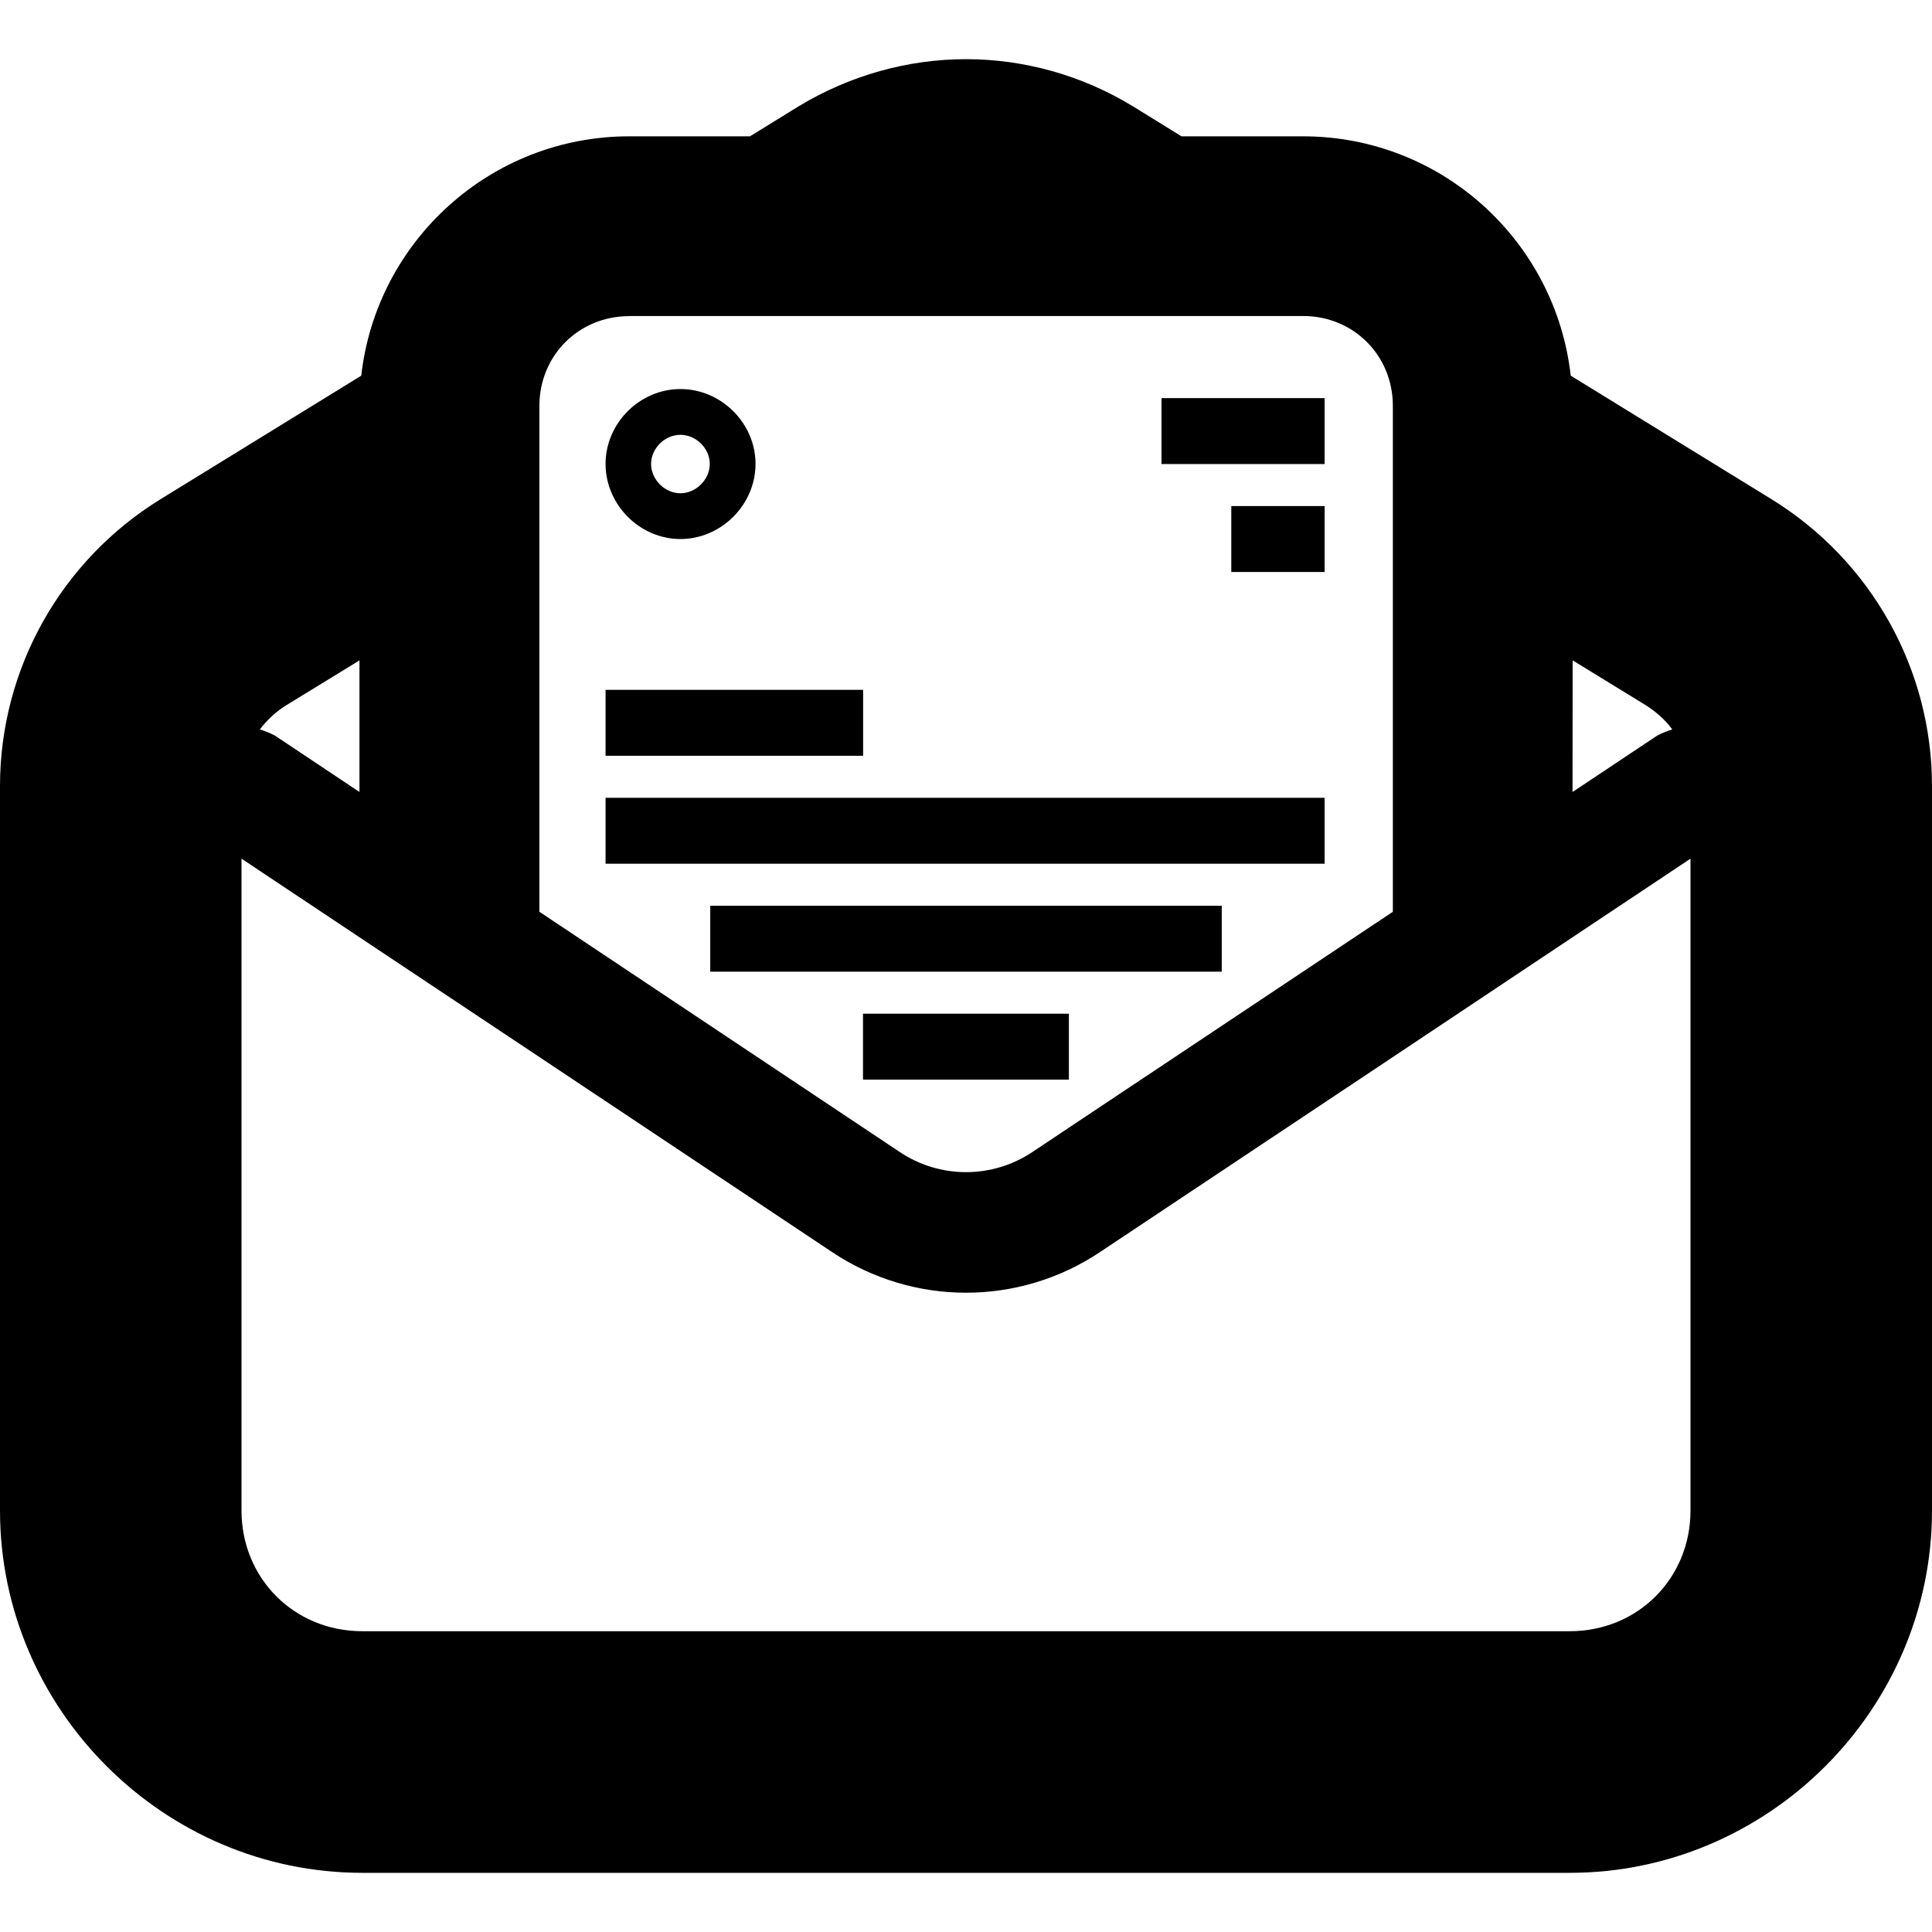
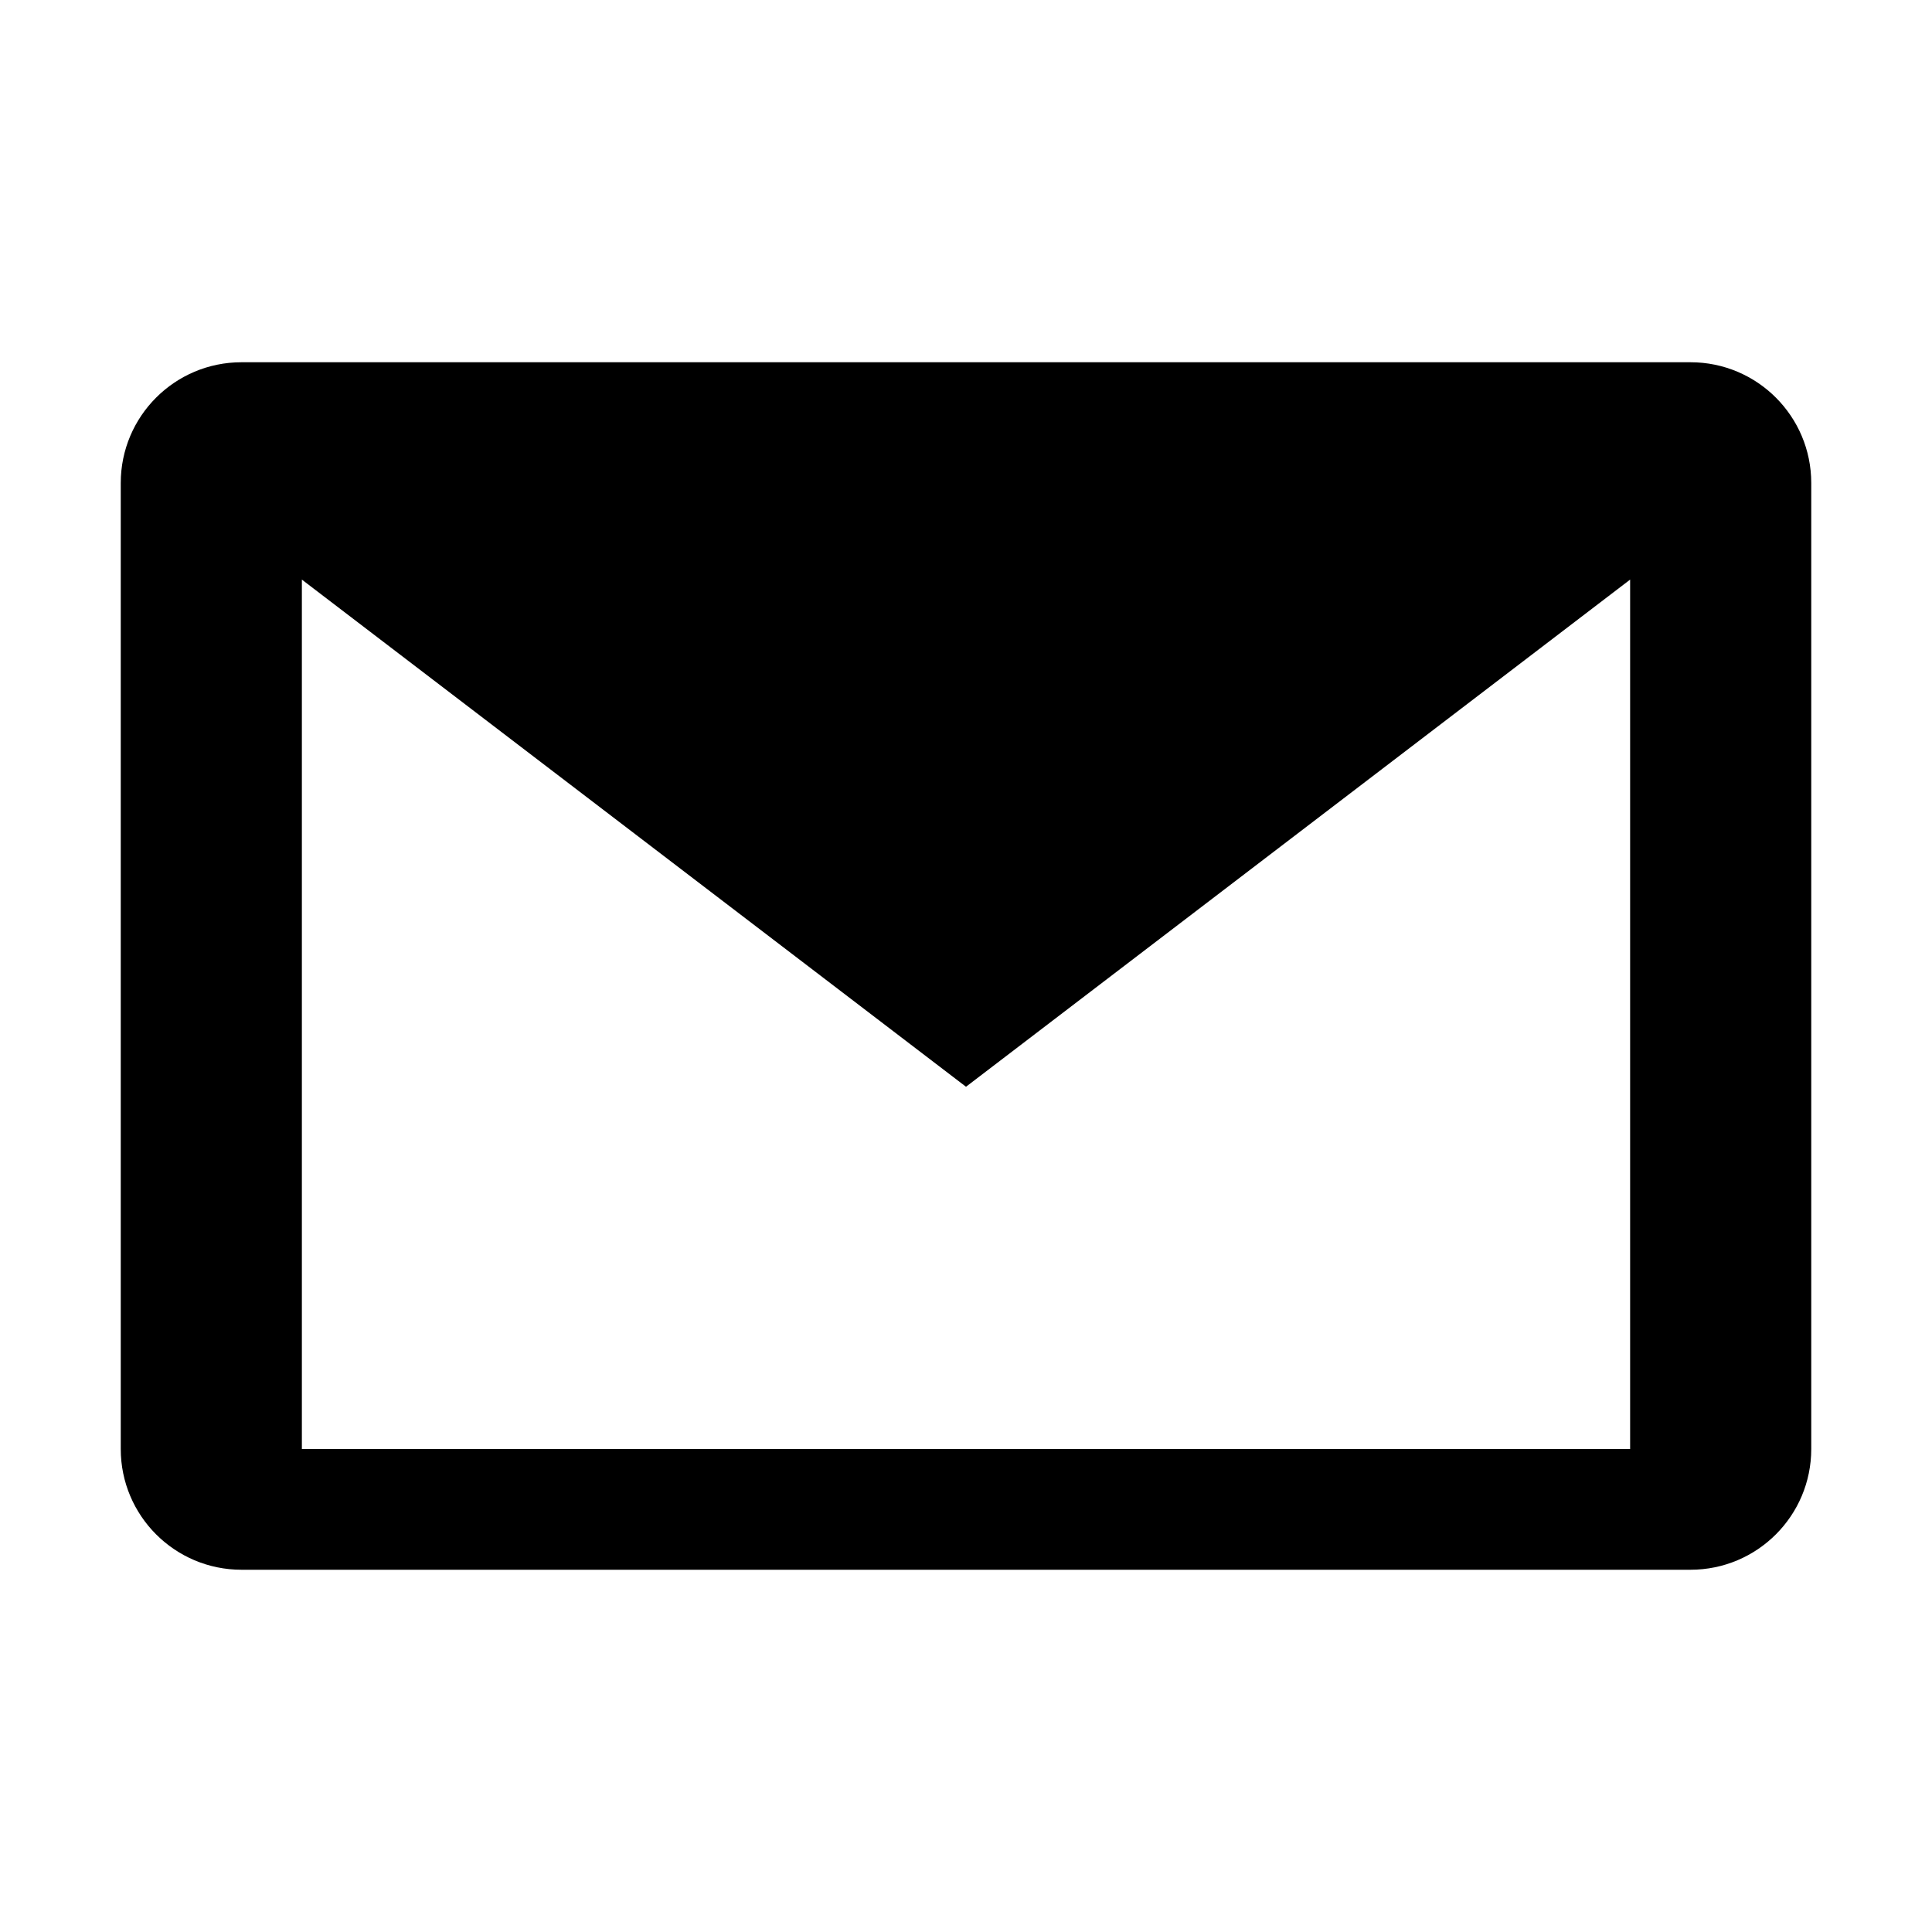
- <svg xmlns="http://www.w3.org/2000/svg" height="16px" viewBox="0 0 16 16" width="16px" version="1.1" xml:space="preserve">
-   <path style="fill:#000000;fill-opacity:1;stroke-width:1" d="m 8,0.49 c -0.48,0 -0.961,0.133 -1.387,0.391 L 6.211,1.129 h -1 c -1.147,0 -2.093,0.867 -2.219,1.98 v 0.002 L 1.328,4.135 C 0.504,4.643 0,5.541 0,6.51 v 6 c 0,1.645 1.355,3 3,3 h 10 c 1.645,0 3,-1.355 3,-3 V 6.51 c 0,-0.969 -0.504,-1.867 -1.328,-2.375 L 13.008,3.111 C 12.883,1.997 11.939,1.129 10.791,1.129 H 9.785 L 9.383,0.881 C 8.961,0.623 8.48,0.49 8,0.49 Z M 5.211,2.617 h 2.402 0.77 0.176 2.232 c 0.418,0 0.744,0.326 0.744,0.744 V 4.555 7.551 L 8.555,9.537 c -0.336,0.227 -0.773,0.227 -1.109,0 L 4.467,7.551 v -3 -1.189 c 0,-0.418 0.326,-0.744 0.744,-0.744 z M 2.977,5.469 V 6.559 L 2.277,6.092 c -0.039,-0.02 -0.082,-0.039 -0.125,-0.051 C 2.211,5.963 2.285,5.893 2.375,5.838 Z m 10.047,0 0.602,0.369 c 0.086,0.055 0.164,0.121 0.223,0.203 -0.043,0.012 -0.086,0.031 -0.125,0.051 L 13.023,6.559 Z M 2,7.111 2.977,7.762 4.467,8.754 6.891,10.369 c 0.672,0.449 1.547,0.449 2.219,0 L 11.535,8.754 13.023,7.762 14,7.111 v 5.398 c 0,0.563 -0.437,1 -1,1 H 3 c -0.563,0 -1,-0.437 -1,-1 z" />
-   <path style="opacity:1;stroke:#000000;stroke-width:0.15;stroke-linejoin:round;stroke-opacity:1" d="m 5.635,3.297 c -0.296,0 -0.545,0.249 -0.545,0.545 0,0.296 0.249,0.547 0.545,0.547 0.296,0 0.547,-0.25 0.547,-0.547 0,-0.296 -0.25,-0.545 -0.547,-0.545 z m 0,0.229 c 0.171,0 0.318,0.146 0.318,0.316 0,0.171 -0.148,0.318 -0.318,0.318 -0.171,0 -0.318,-0.148 -0.318,-0.318 0,-0.171 0.148,-0.316 0.318,-0.316 z" />
-   <rect style="opacity:1;fill:#000000;fill-opacity:1;stroke:none;stroke-width:12.663;stroke-linejoin:round;stroke-opacity:1" width="1.351" height="0.546" x="9.619" y="3.297" />
-   <rect style="fill:#000000;fill-opacity:1;stroke:none;stroke-width:9.578;stroke-linejoin:round;stroke-opacity:1" width="0.773" height="0.546" x="10.197" y="4.191" />
-   <rect style="fill:#000000;fill-opacity:1;stroke:none;stroke-width:15.909;stroke-linejoin:round;stroke-opacity:1" width="2.133" height="0.546" x="5.015" y="5.713" />
-   <rect style="fill:#000000;fill-opacity:1;stroke:none;stroke-width:26.584;stroke-linejoin:round;stroke-opacity:1" width="5.955" height="0.546" x="5.015" y="6.607" />
-   <rect style="fill:#000000;fill-opacity:1;stroke:none;stroke-width:22.422;stroke-linejoin:round;stroke-opacity:1" width="4.236" height="0.546" x="5.882" y="7.501" />
-   <rect style="fill:#000000;fill-opacity:1;stroke:none;stroke-width:14.225;stroke-linejoin:round;stroke-opacity:1" width="1.705" height="0.546" x="7.147" y="8.395" />
+ <svg xmlns="http://www.w3.org/2000/svg" height="16px" viewBox="0 0 16 16" width="16px" version="1.1">
+   <path style="fill:#000000;fill-opacity:1" fill-rule="evenodd" d="M2 3h12a1 1 0 0 1 1 1v8a1 1 0 0 1-1 1H2a1 1 0 0 1-1-1V4a1 1 0 0 1 1-1zM2.5 4.8 8 9l5.5-4.2V12h-11z" />
</svg>
